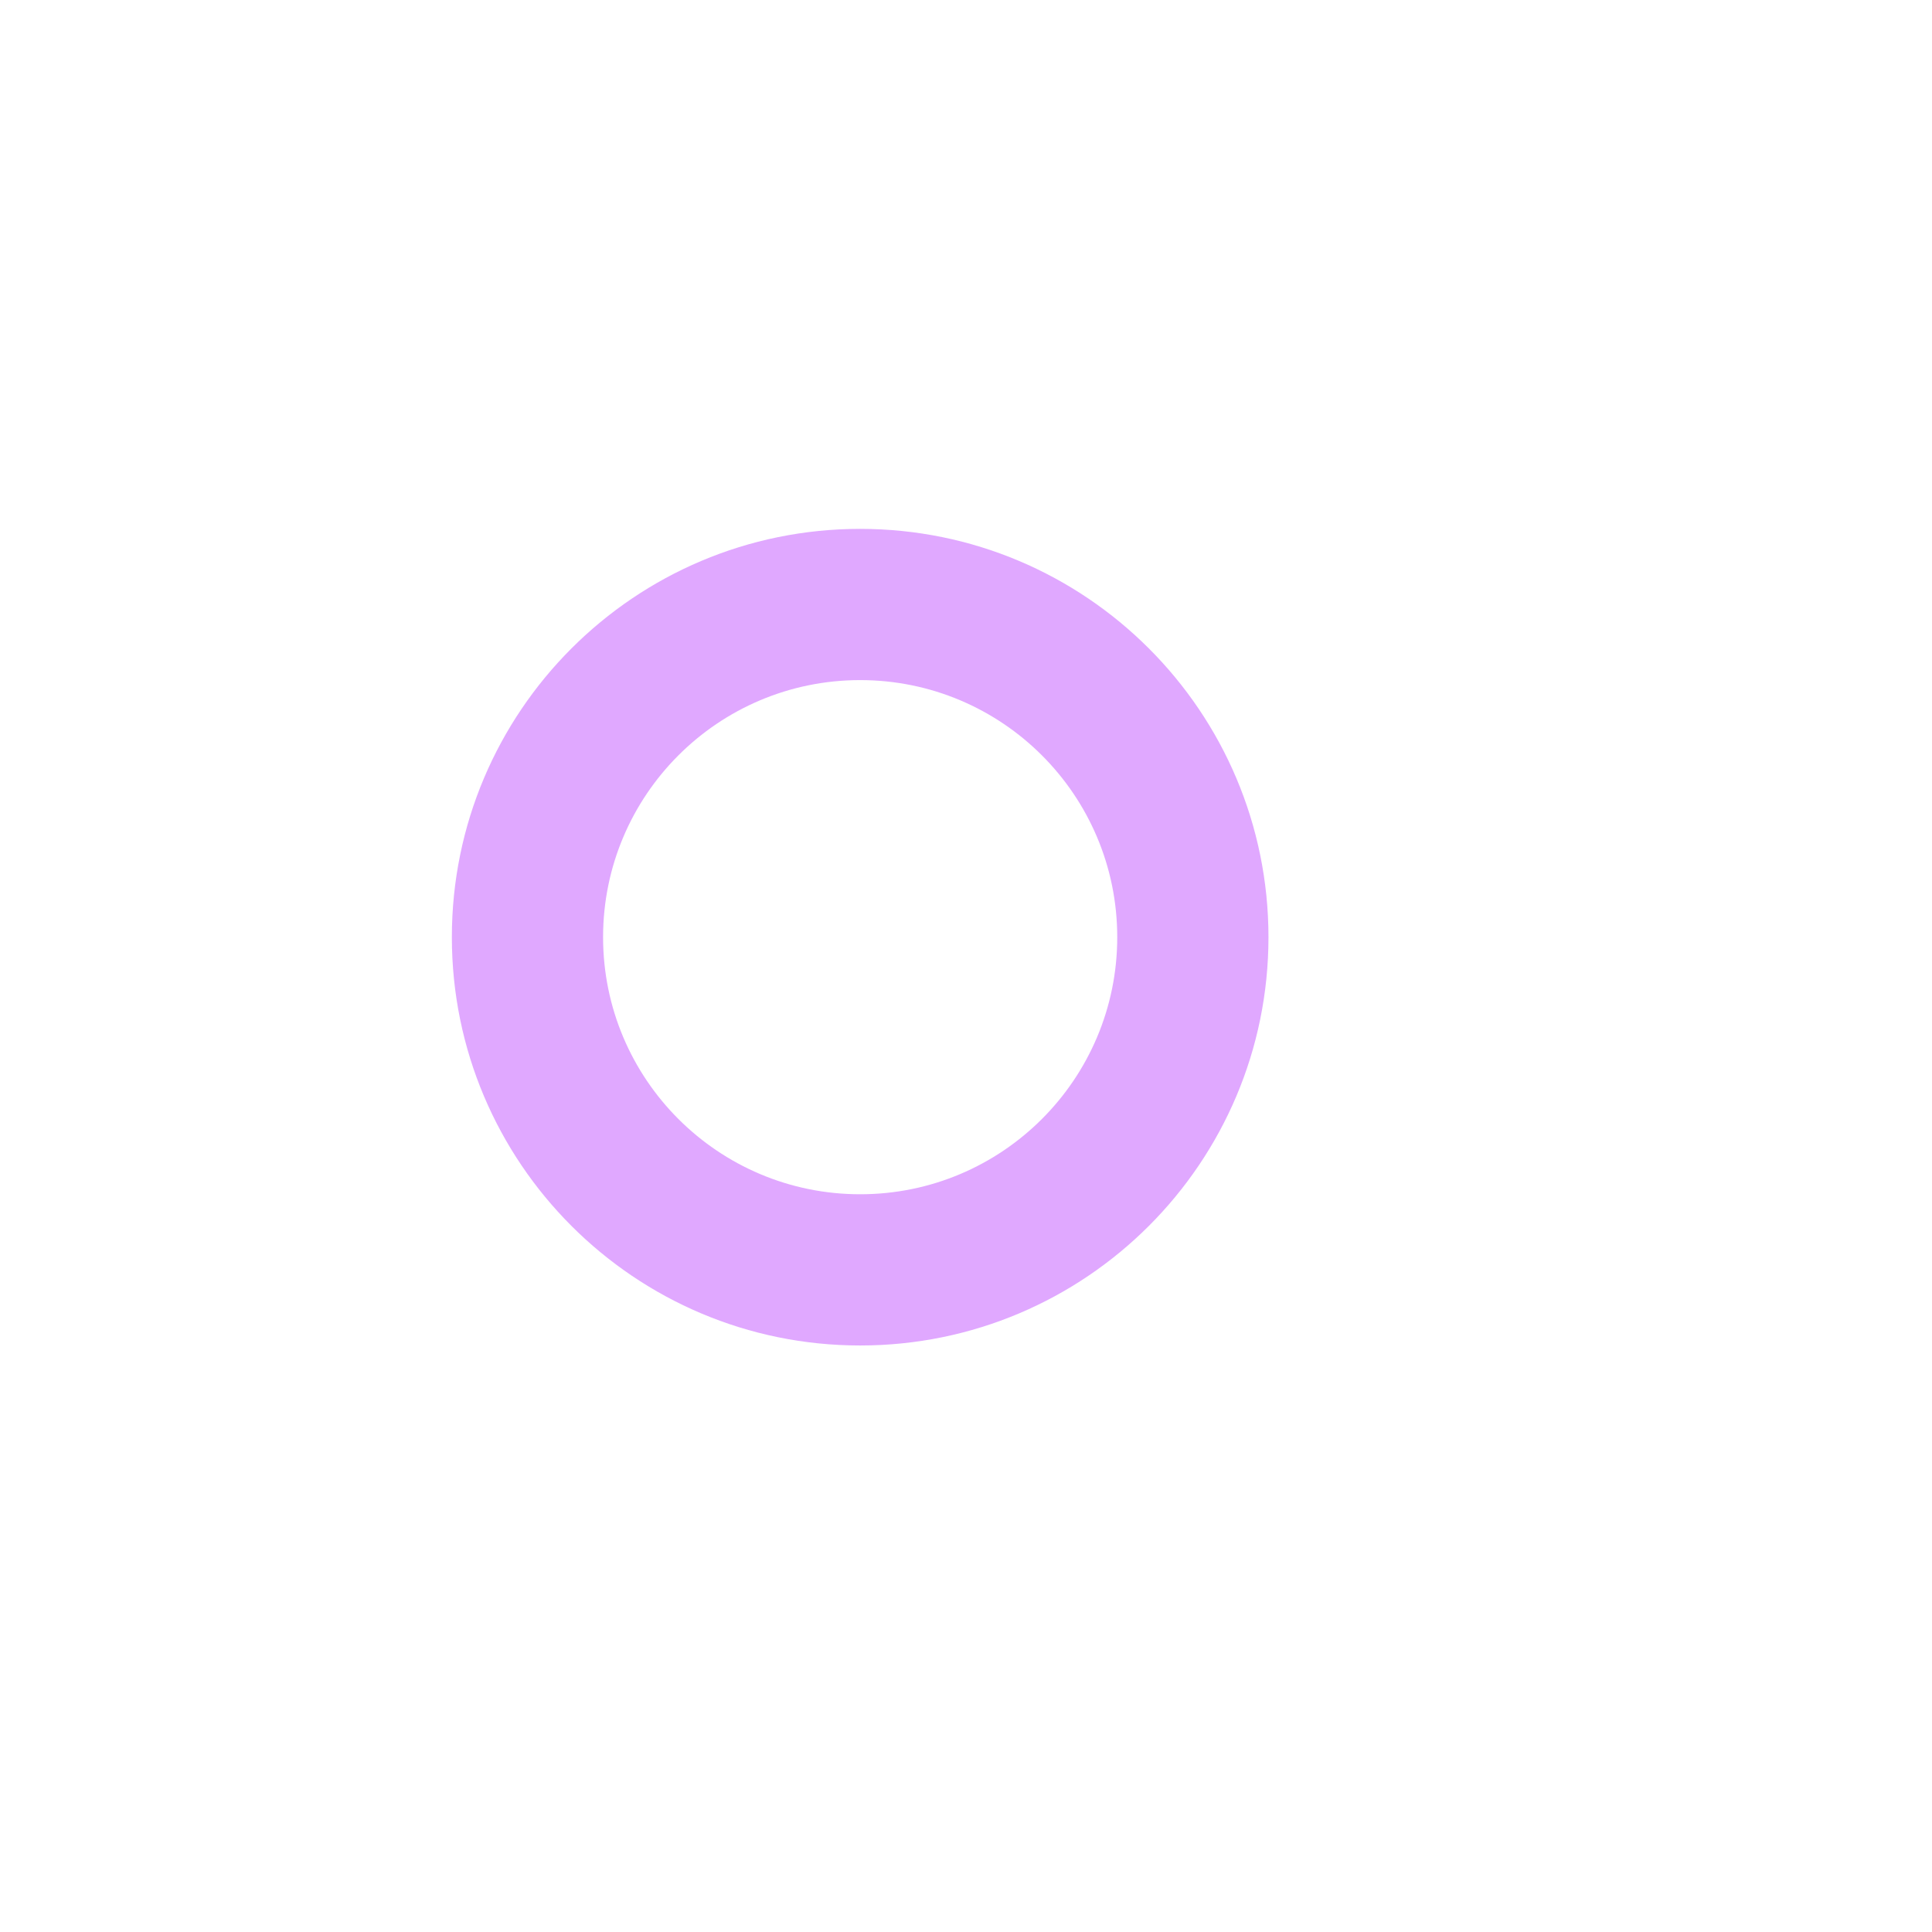
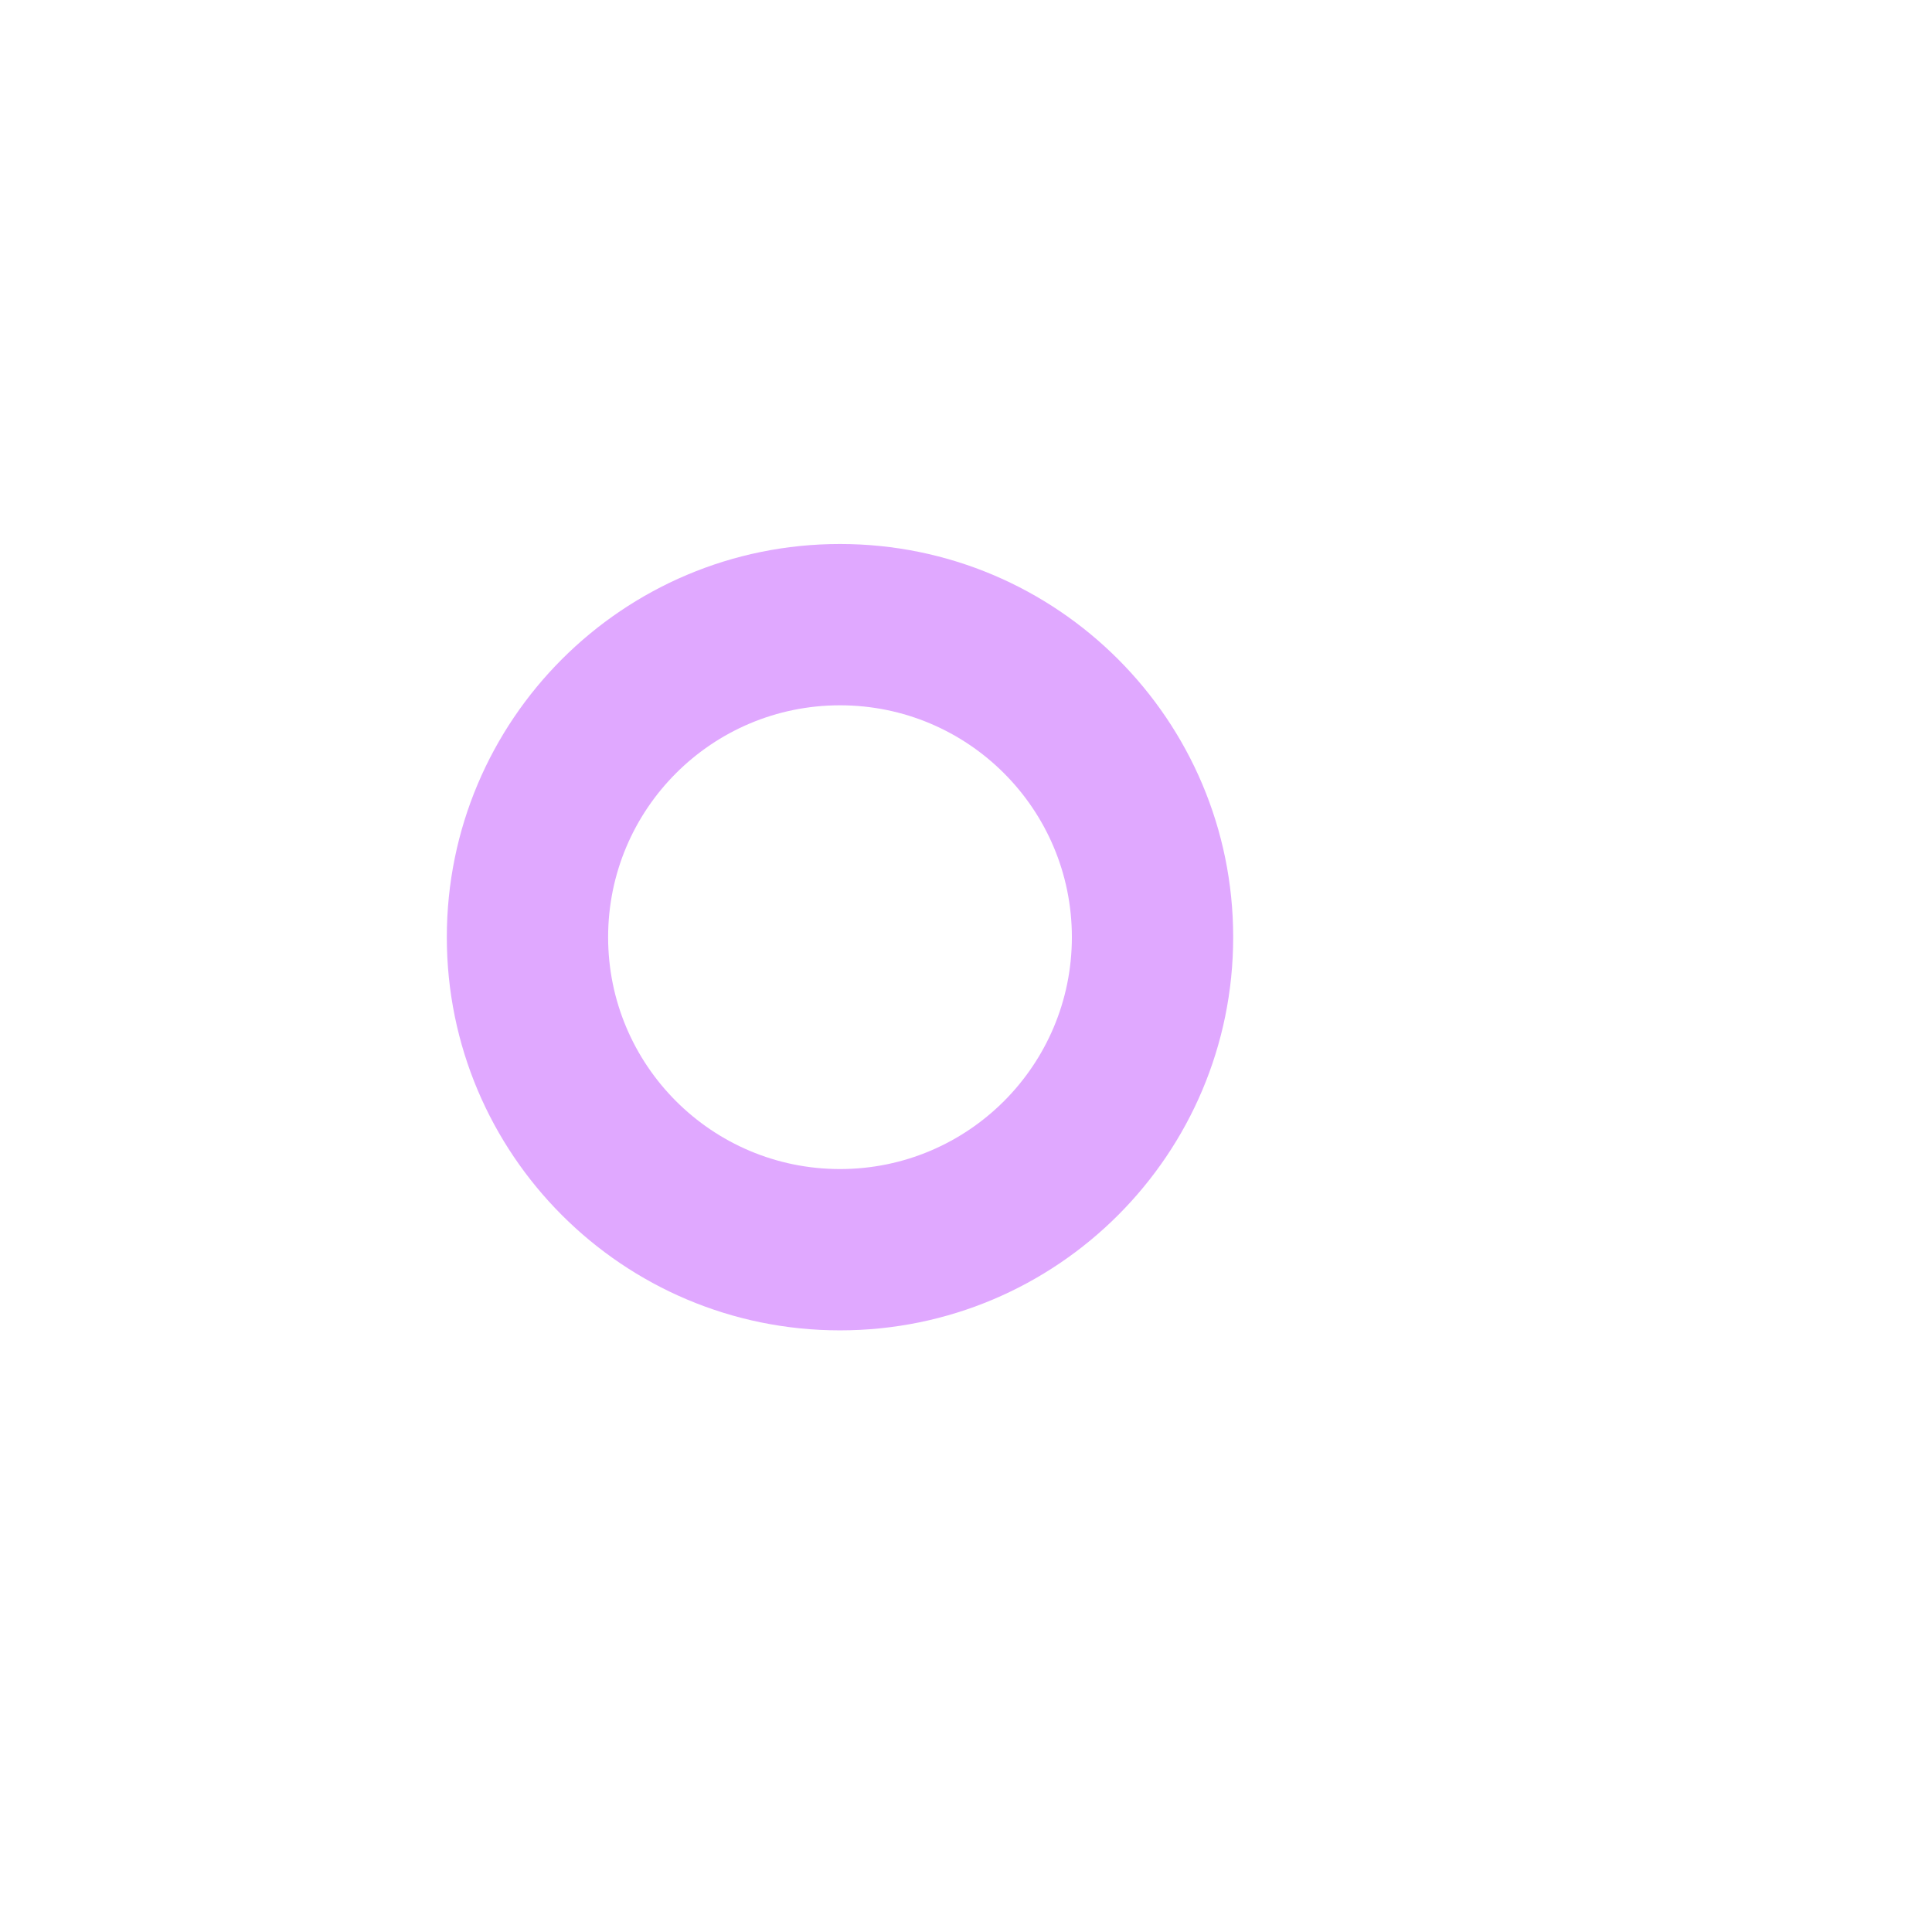
<svg xmlns="http://www.w3.org/2000/svg" viewBox="0 0 1024 1024" width="1024" height="1024">
  <g transform="scale(1.24272) translate(-100 -100)">
    <g transform="translate(236.82 228.82) scale(2.1499)">
-       <path fill="#e0a8ff" d="M26,126c0,-44.74 36.26,-81 81,-81c44.74,0 81,36.26 81,81c0,44.74 -36.26,81 -81,81c-44.74,0 -81,-36.26 -81,-81zM107,177c28.17,0 51,-22.83 51,-51c0,-28.17 -22.83,-51 -51,-51c-28.17,0 -51,22.83 -51,51c0,28.17 22.83,51 51,51z" />
+       <path fill="#e0a8ff" d="M25,126c0,-43.08 34.92,-78 78,-78c43.08,0 78,34.92 78,78c0,43.08 -34.92,78 -78,78c-43.08,0 -78,-34.92 -78,-78zM103,172c25.41,0 46,-20.59 46,-46c0,-25.41 -20.59,-46 -46,-46c-25.41,0 -46,20.59 -46,46c0,25.41 20.59,46 46,46z" />
    </g>
  </g>
</svg>
